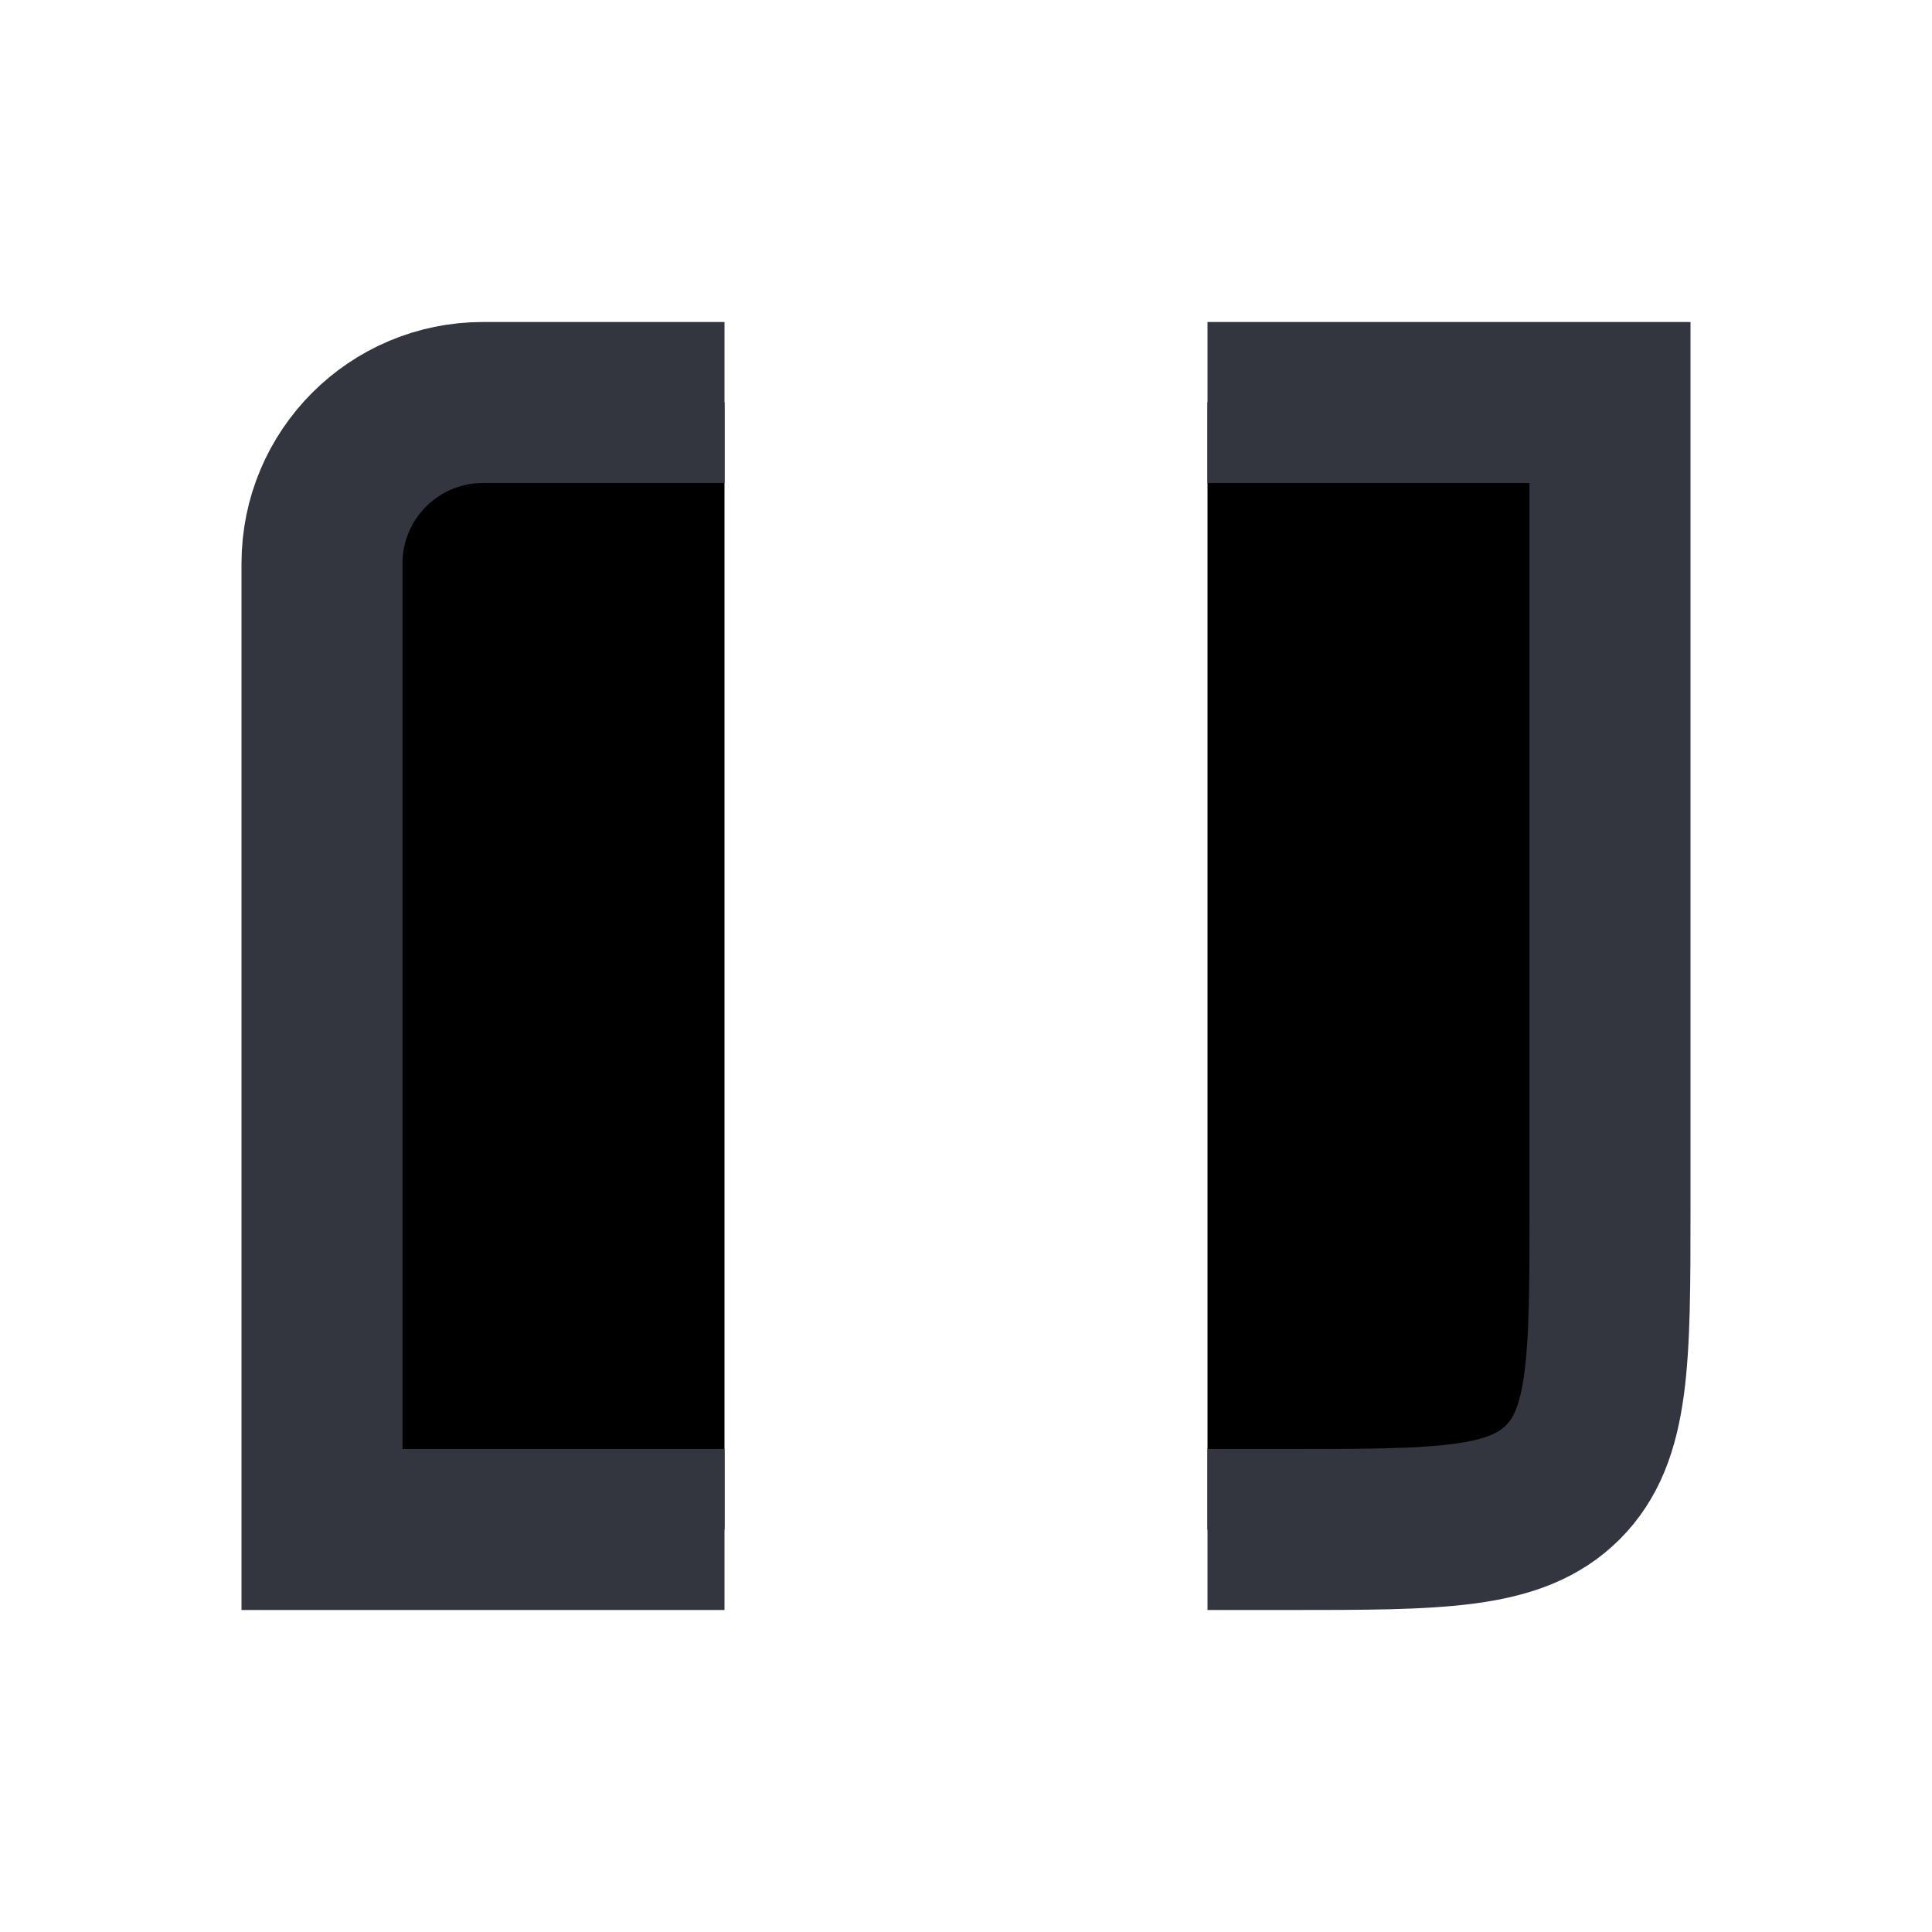
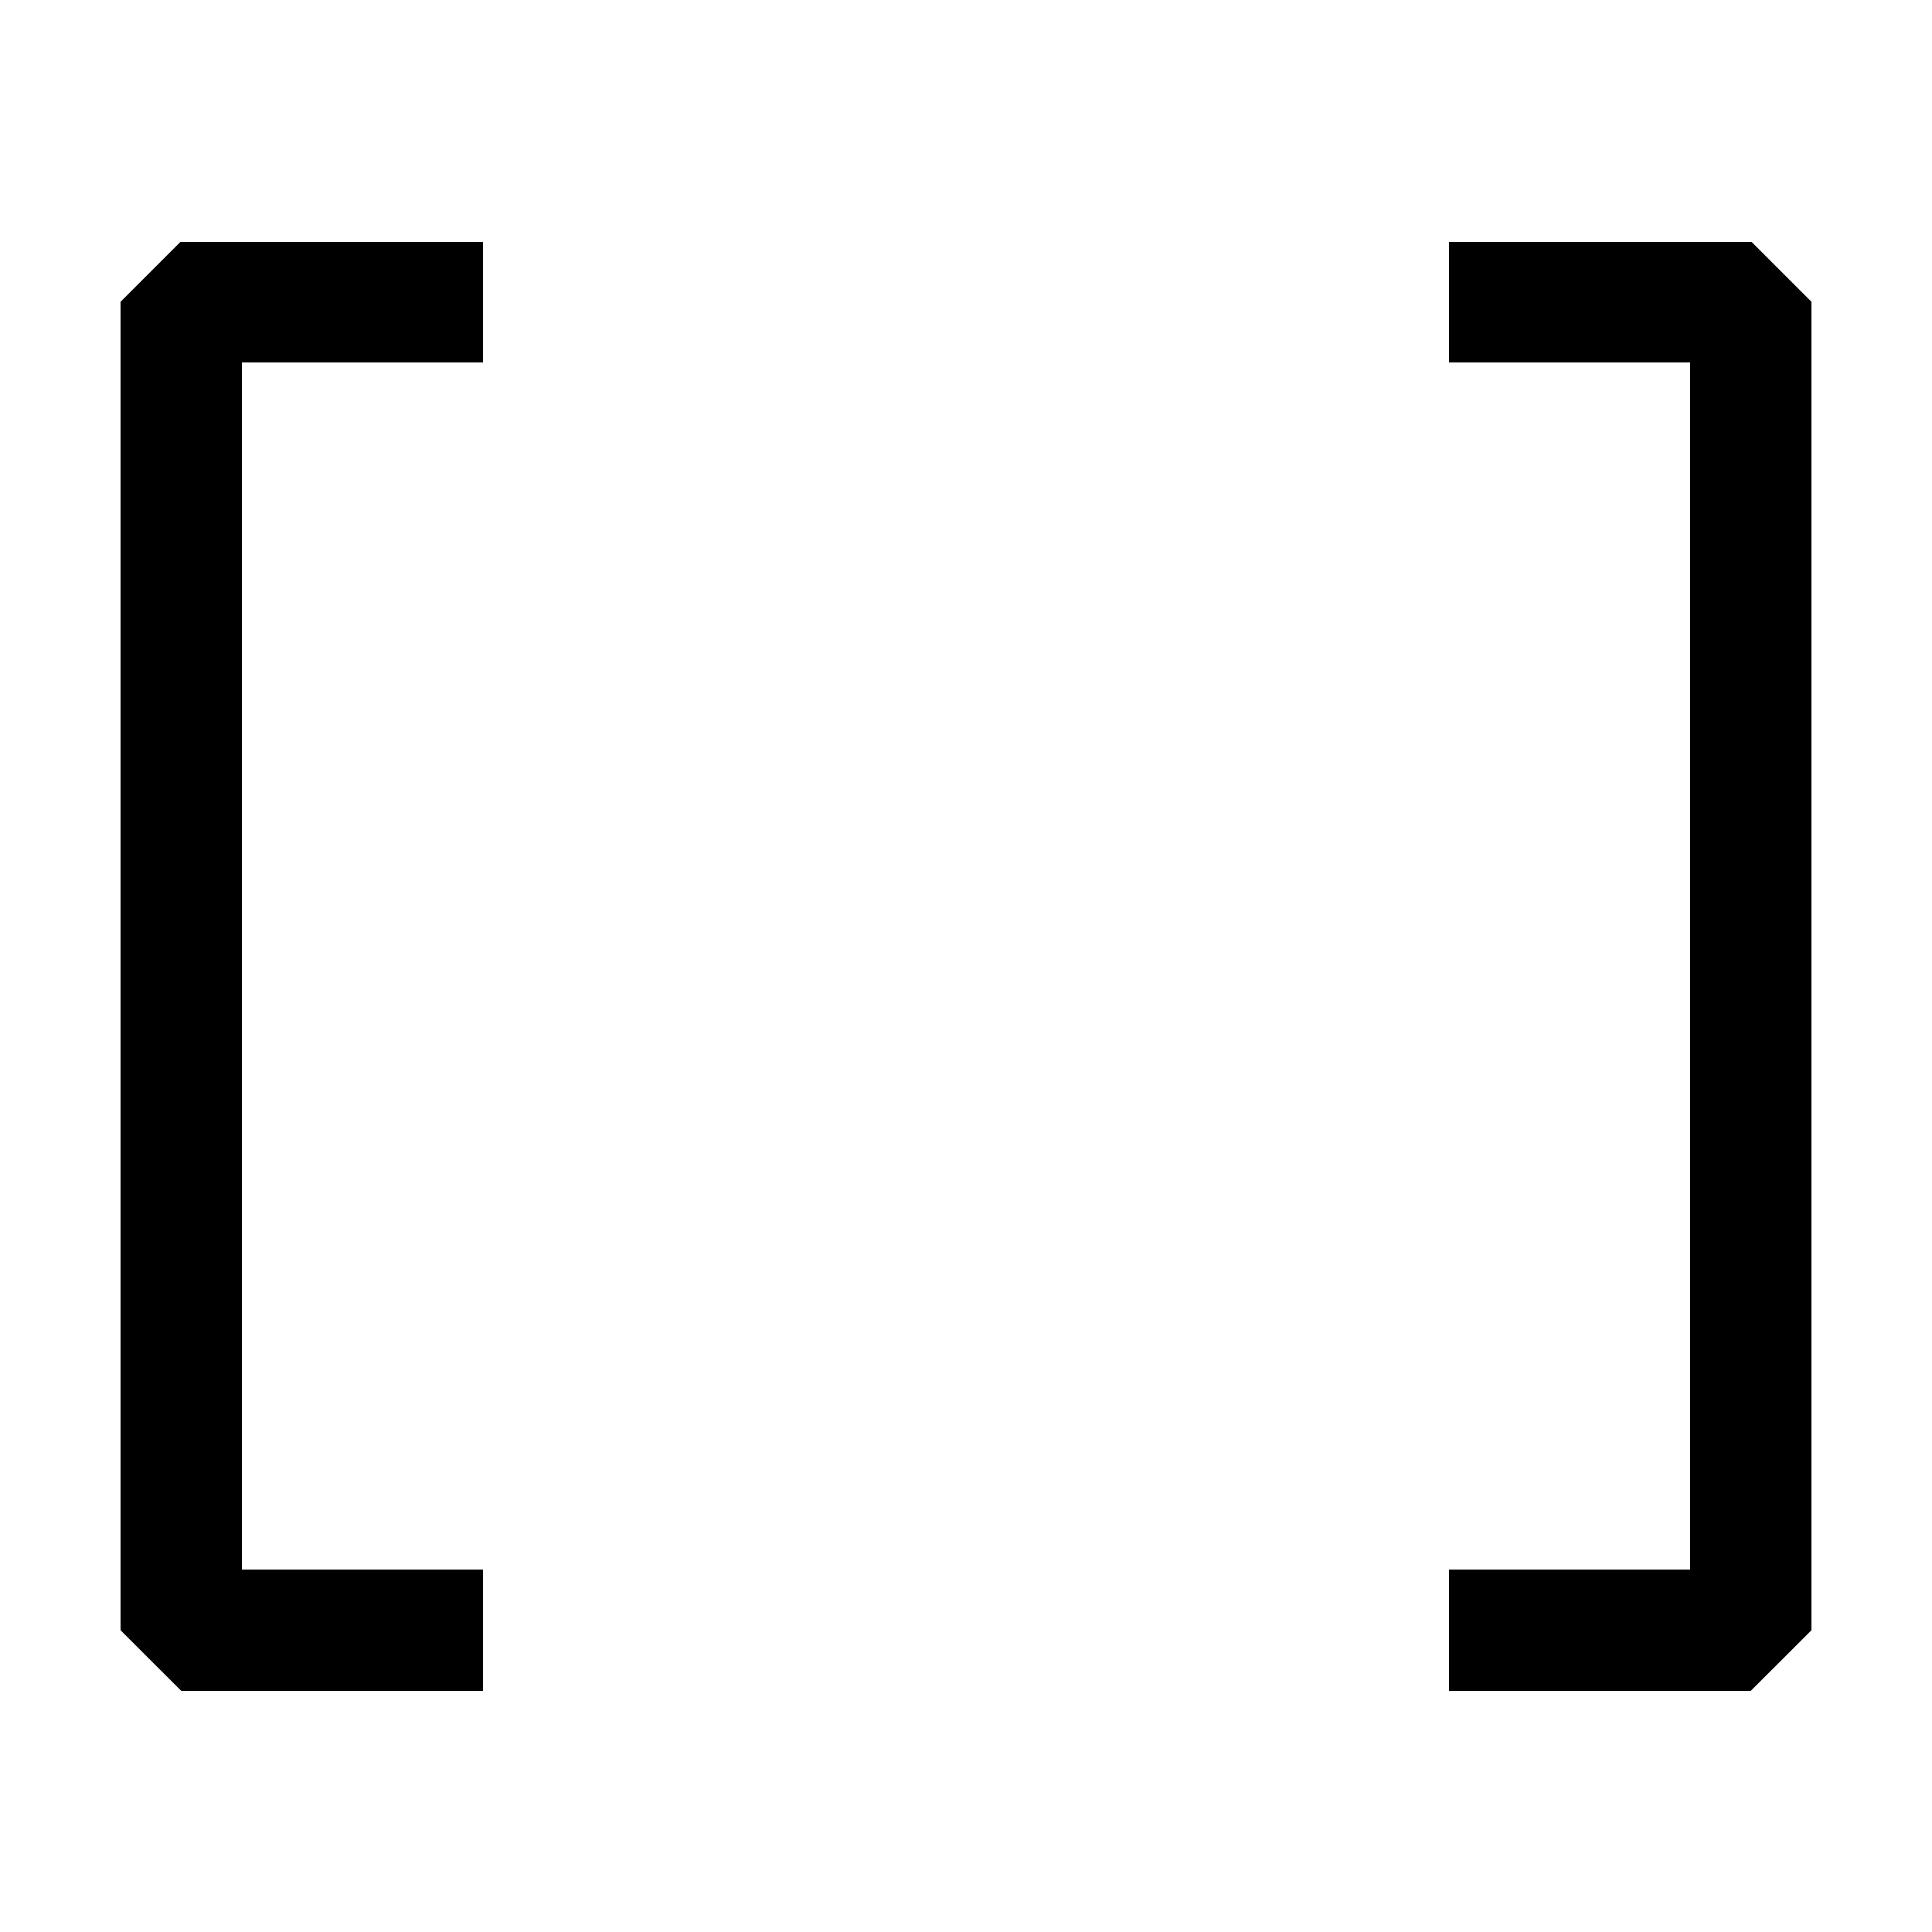
- <svg xmlns="http://www.w3.org/2000/svg" width="800px" height="800px" viewBox="0 0 24 24">
-   <path d="M15 5H20V15C20 16.886 20 17.828 19.414 18.414C18.828 19 17.886 19 16 19H15" stroke="#33363F" stroke-width="2" />
-   <path d="M9 5H6C4.895 5 4 5.895 4 7V19H9" stroke="#33363F" stroke-width="2" />
+ <svg xmlns="http://www.w3.org/2000/svg" version="1.0" width="2500pt" height="2500pt" viewBox="0 0 2500 2500" preserveAspectRatio="xMidYMid meet">
+   <g transform="translate(0,2500) scale(0.1,-0.1)" stroke="none">
+     <path d="M1947 21482 l-387 -387 0 -8595 0 -8595 393 -393 393 -392 1952 0 1952 0 0 785 0 785 -1560 0 -1560 0 0 7810 0 7810 1560 0 1560 0 0 780 0 780 -1958 0 -1957 0 -388 -388z" />
+     <path d="M18750 21090 l0 -780 1560 0 1560 0 0 -7810 0 -7810 -1560 0 -1560 0 0 -785 0 -785 1952 0 1952 0 393 392 393 393 0 8595 0 8595 -387 387 -388 388 -1957 0 -1958 0 0 -780z" />
+   </g>
</svg>
